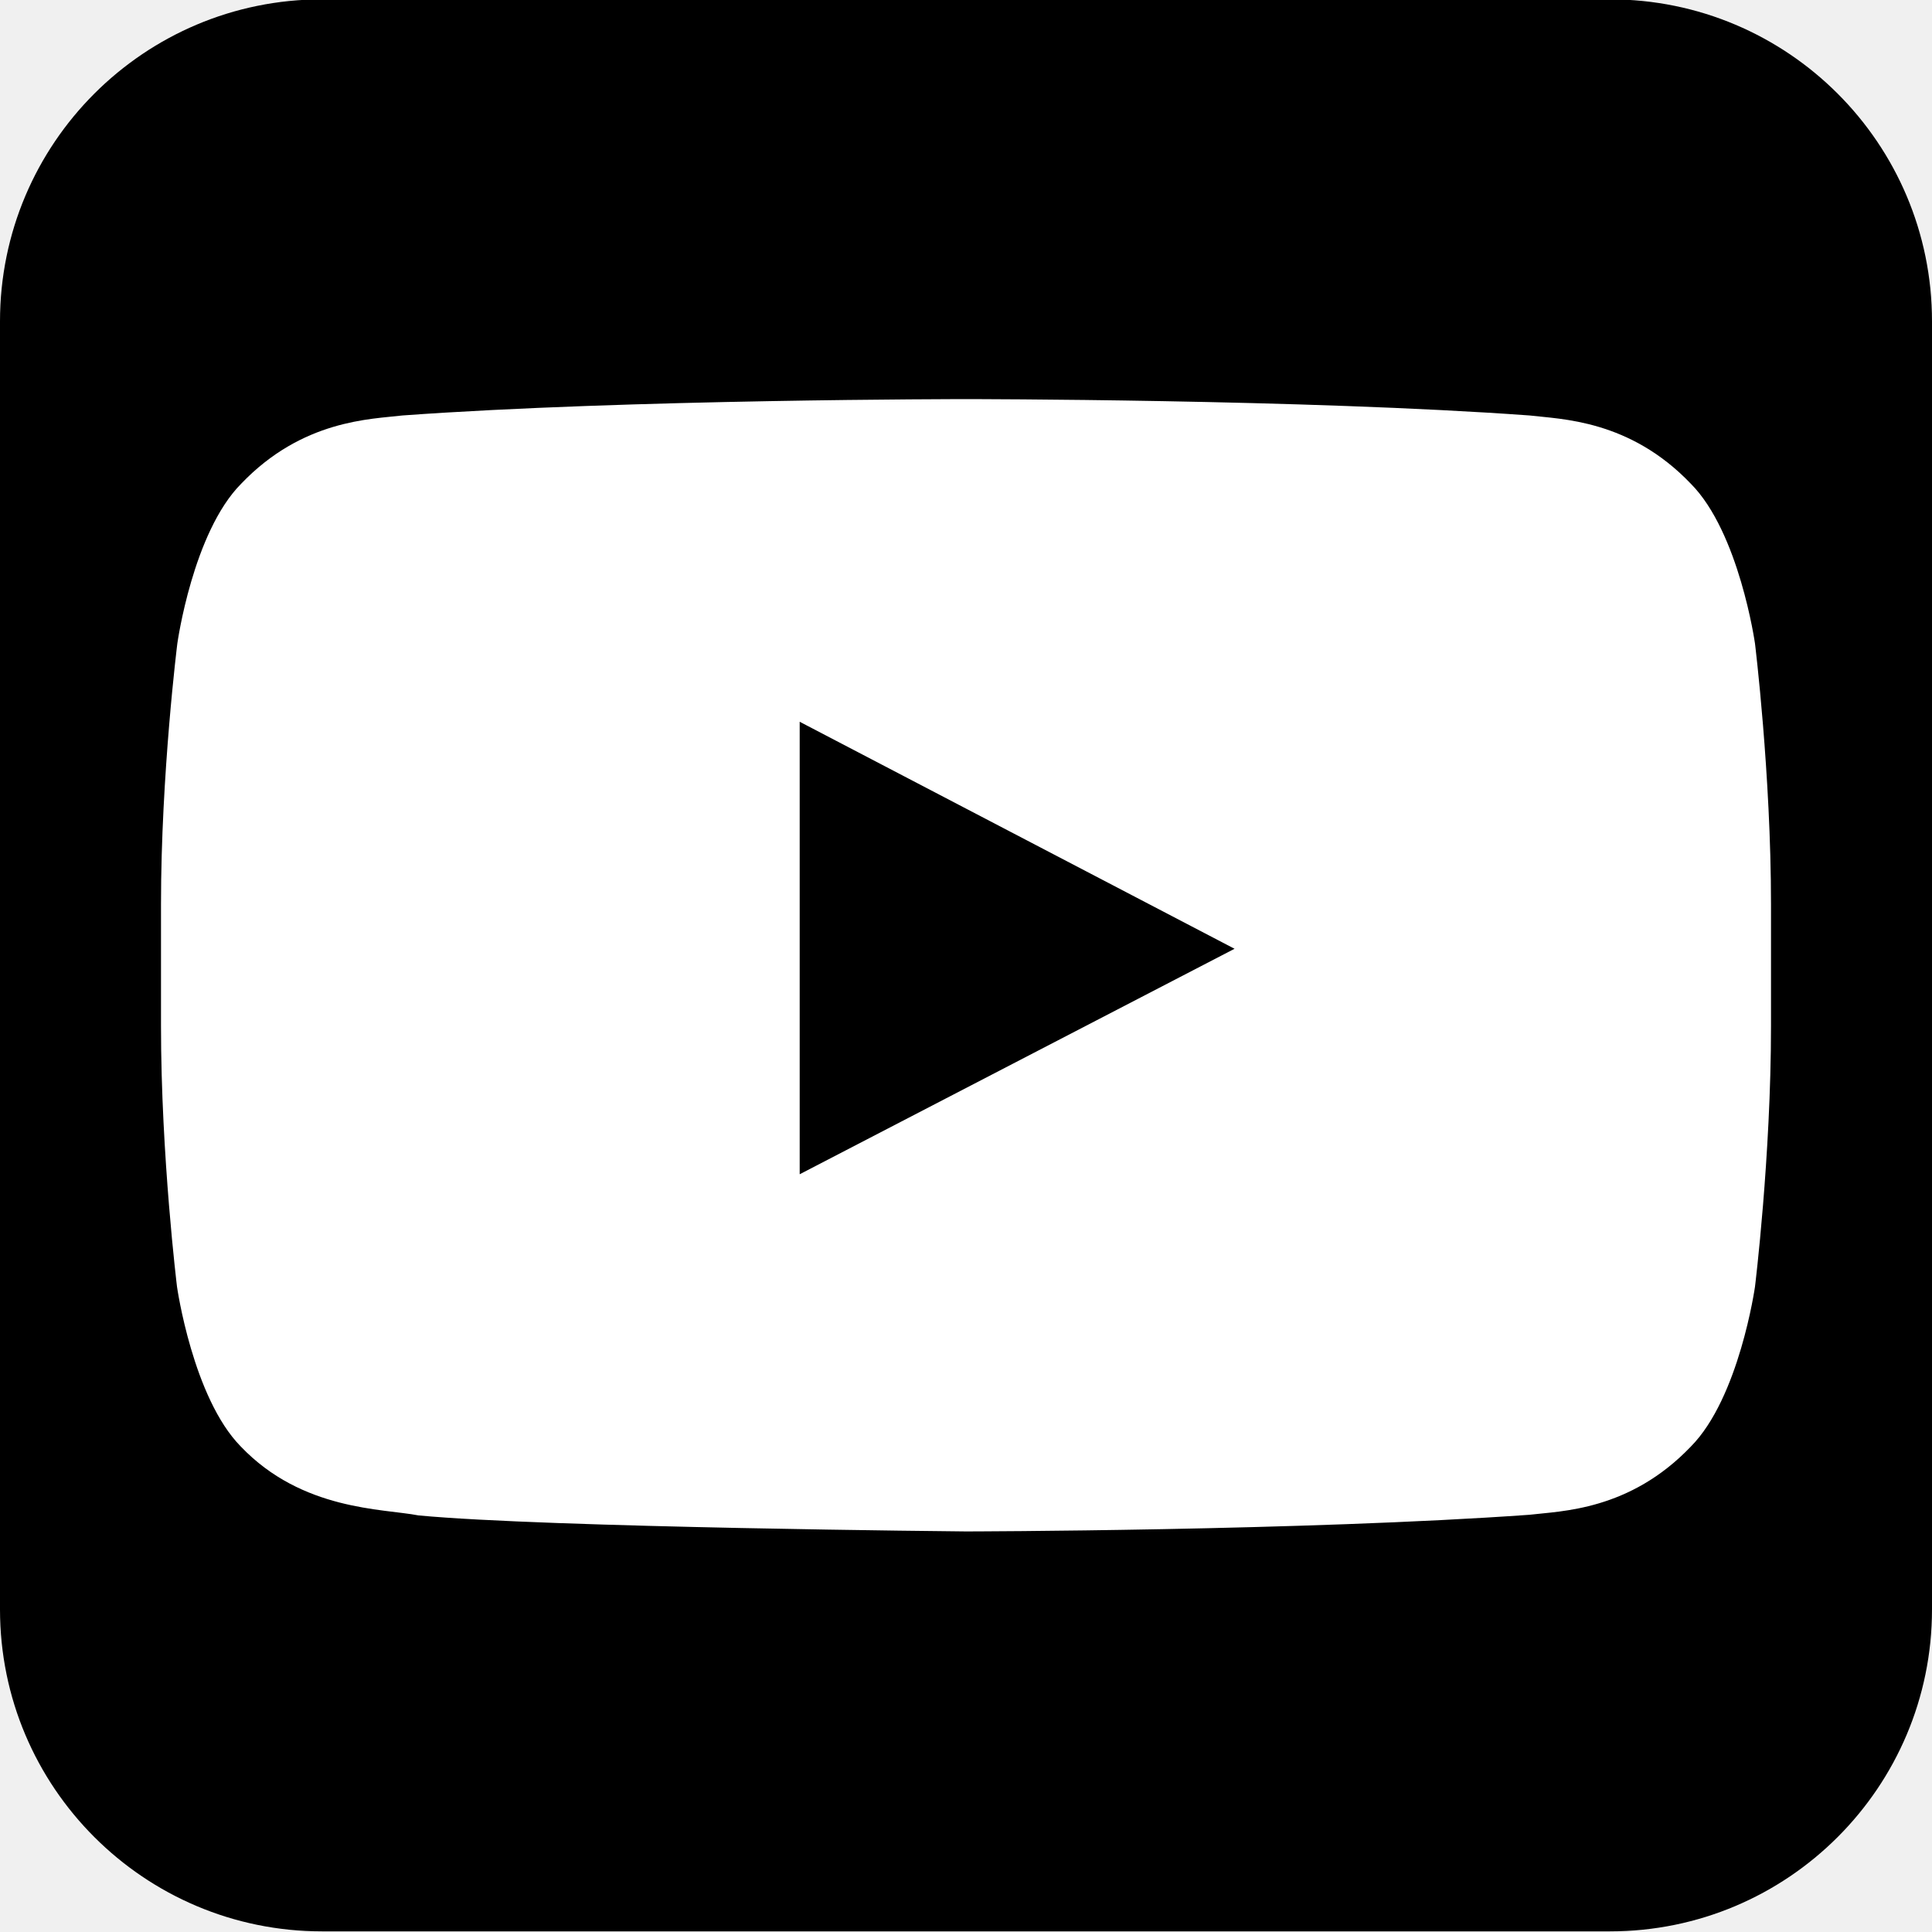
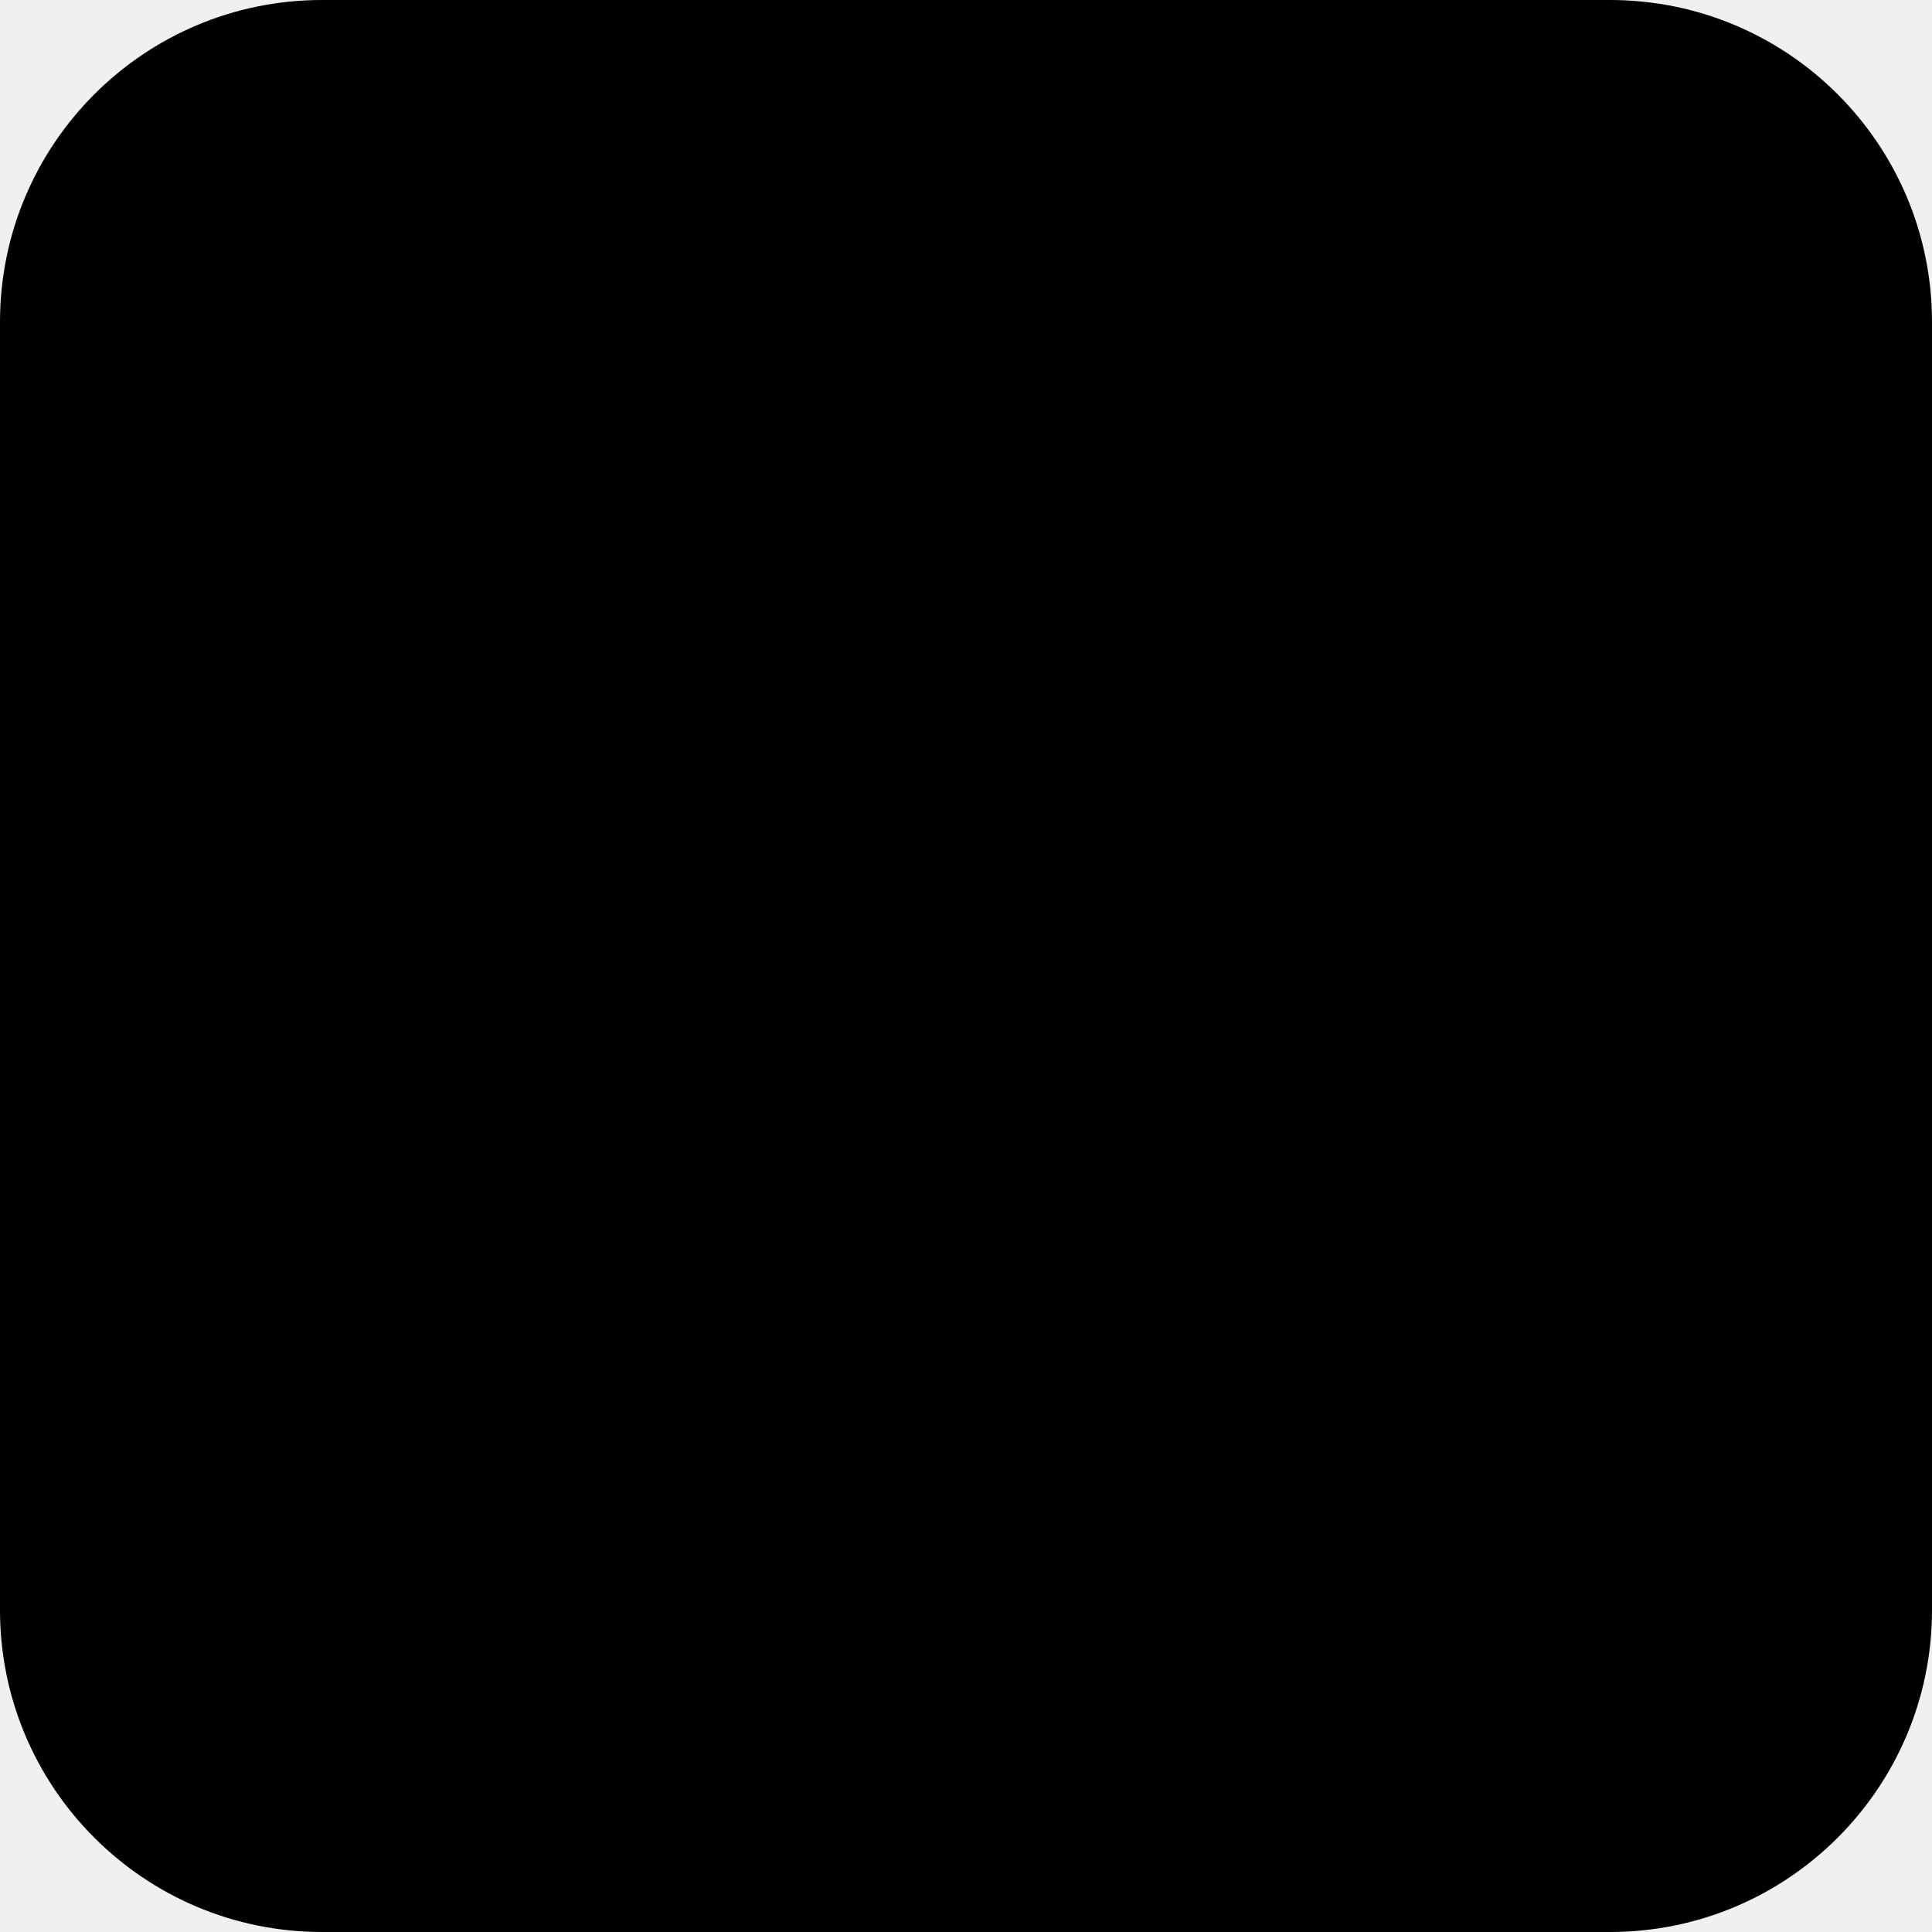
- <svg xmlns="http://www.w3.org/2000/svg" width="24" height="24" viewBox="0 0 24 24" fill="currentColor">
-   <rect y="-0.008" width="24" height="24" rx="4" fill="currentColor" />
-   <path d="M21.801 7.993C21.801 7.993 21.605 6.614 21.004 6.009C20.242 5.212 19.391 5.208 19 5.161C16.203 4.958 12.004 4.958 12.004 4.958H11.996C11.996 4.958 7.797 4.958 5 5.161C4.609 5.208 3.758 5.212 2.996 6.009C2.395 6.614 2.203 7.993 2.203 7.993C2.203 7.993 2 9.614 2 11.231V12.747C2 14.364 2.199 15.985 2.199 15.985C2.199 15.985 2.395 17.364 2.992 17.97C3.754 18.767 4.754 18.739 5.199 18.825C6.801 18.977 12 19.024 12 19.024C12 19.024 16.203 19.017 19 18.817C19.391 18.77 20.242 18.767 21.004 17.97C21.605 17.364 21.801 15.985 21.801 15.985C21.801 15.985 22 14.368 22 12.747V11.231C22 9.614 21.801 7.993 21.801 7.993ZM9.934 14.587V8.966L15.336 11.786L9.934 14.587Z" fill="white" />
+ <svg xmlns="http://www.w3.org/2000/svg" width="24" height="24" viewBox="0 0 24 24" fill="none">
+   <rect width="24" height="24" rx="4" fill="currentColor" />
+   <path d="M21.801 8.001C21.801 8.001 21.605 6.622 21.004 6.017C20.242 5.22 19.391 5.216 19 5.169C16.203 4.966 12.004 4.966 12.004 4.966H11.996C11.996 4.966 7.797 4.966 5 5.169C4.609 5.216 3.758 5.22 2.996 6.017C2.395 6.622 2.203 8.001 2.203 8.001C2.203 8.001 2 9.622 2 11.24V12.755C2 14.372 2.199 15.993 2.199 15.993C2.199 15.993 2.395 17.372 2.992 17.978C3.754 18.775 4.754 18.747 5.199 18.833C6.801 18.986 12 19.033 12 19.033C12 19.033 16.203 19.025 19 18.826C19.391 18.779 20.242 18.775 21.004 17.978C21.605 17.372 21.801 15.993 21.801 15.993C21.801 15.993 22 14.376 22 12.755V11.24C22 9.622 21.801 8.001 21.801 8.001ZM9.934 14.595V8.974L15.336 11.794L9.934 14.595Z" fill="black" />
</svg>
